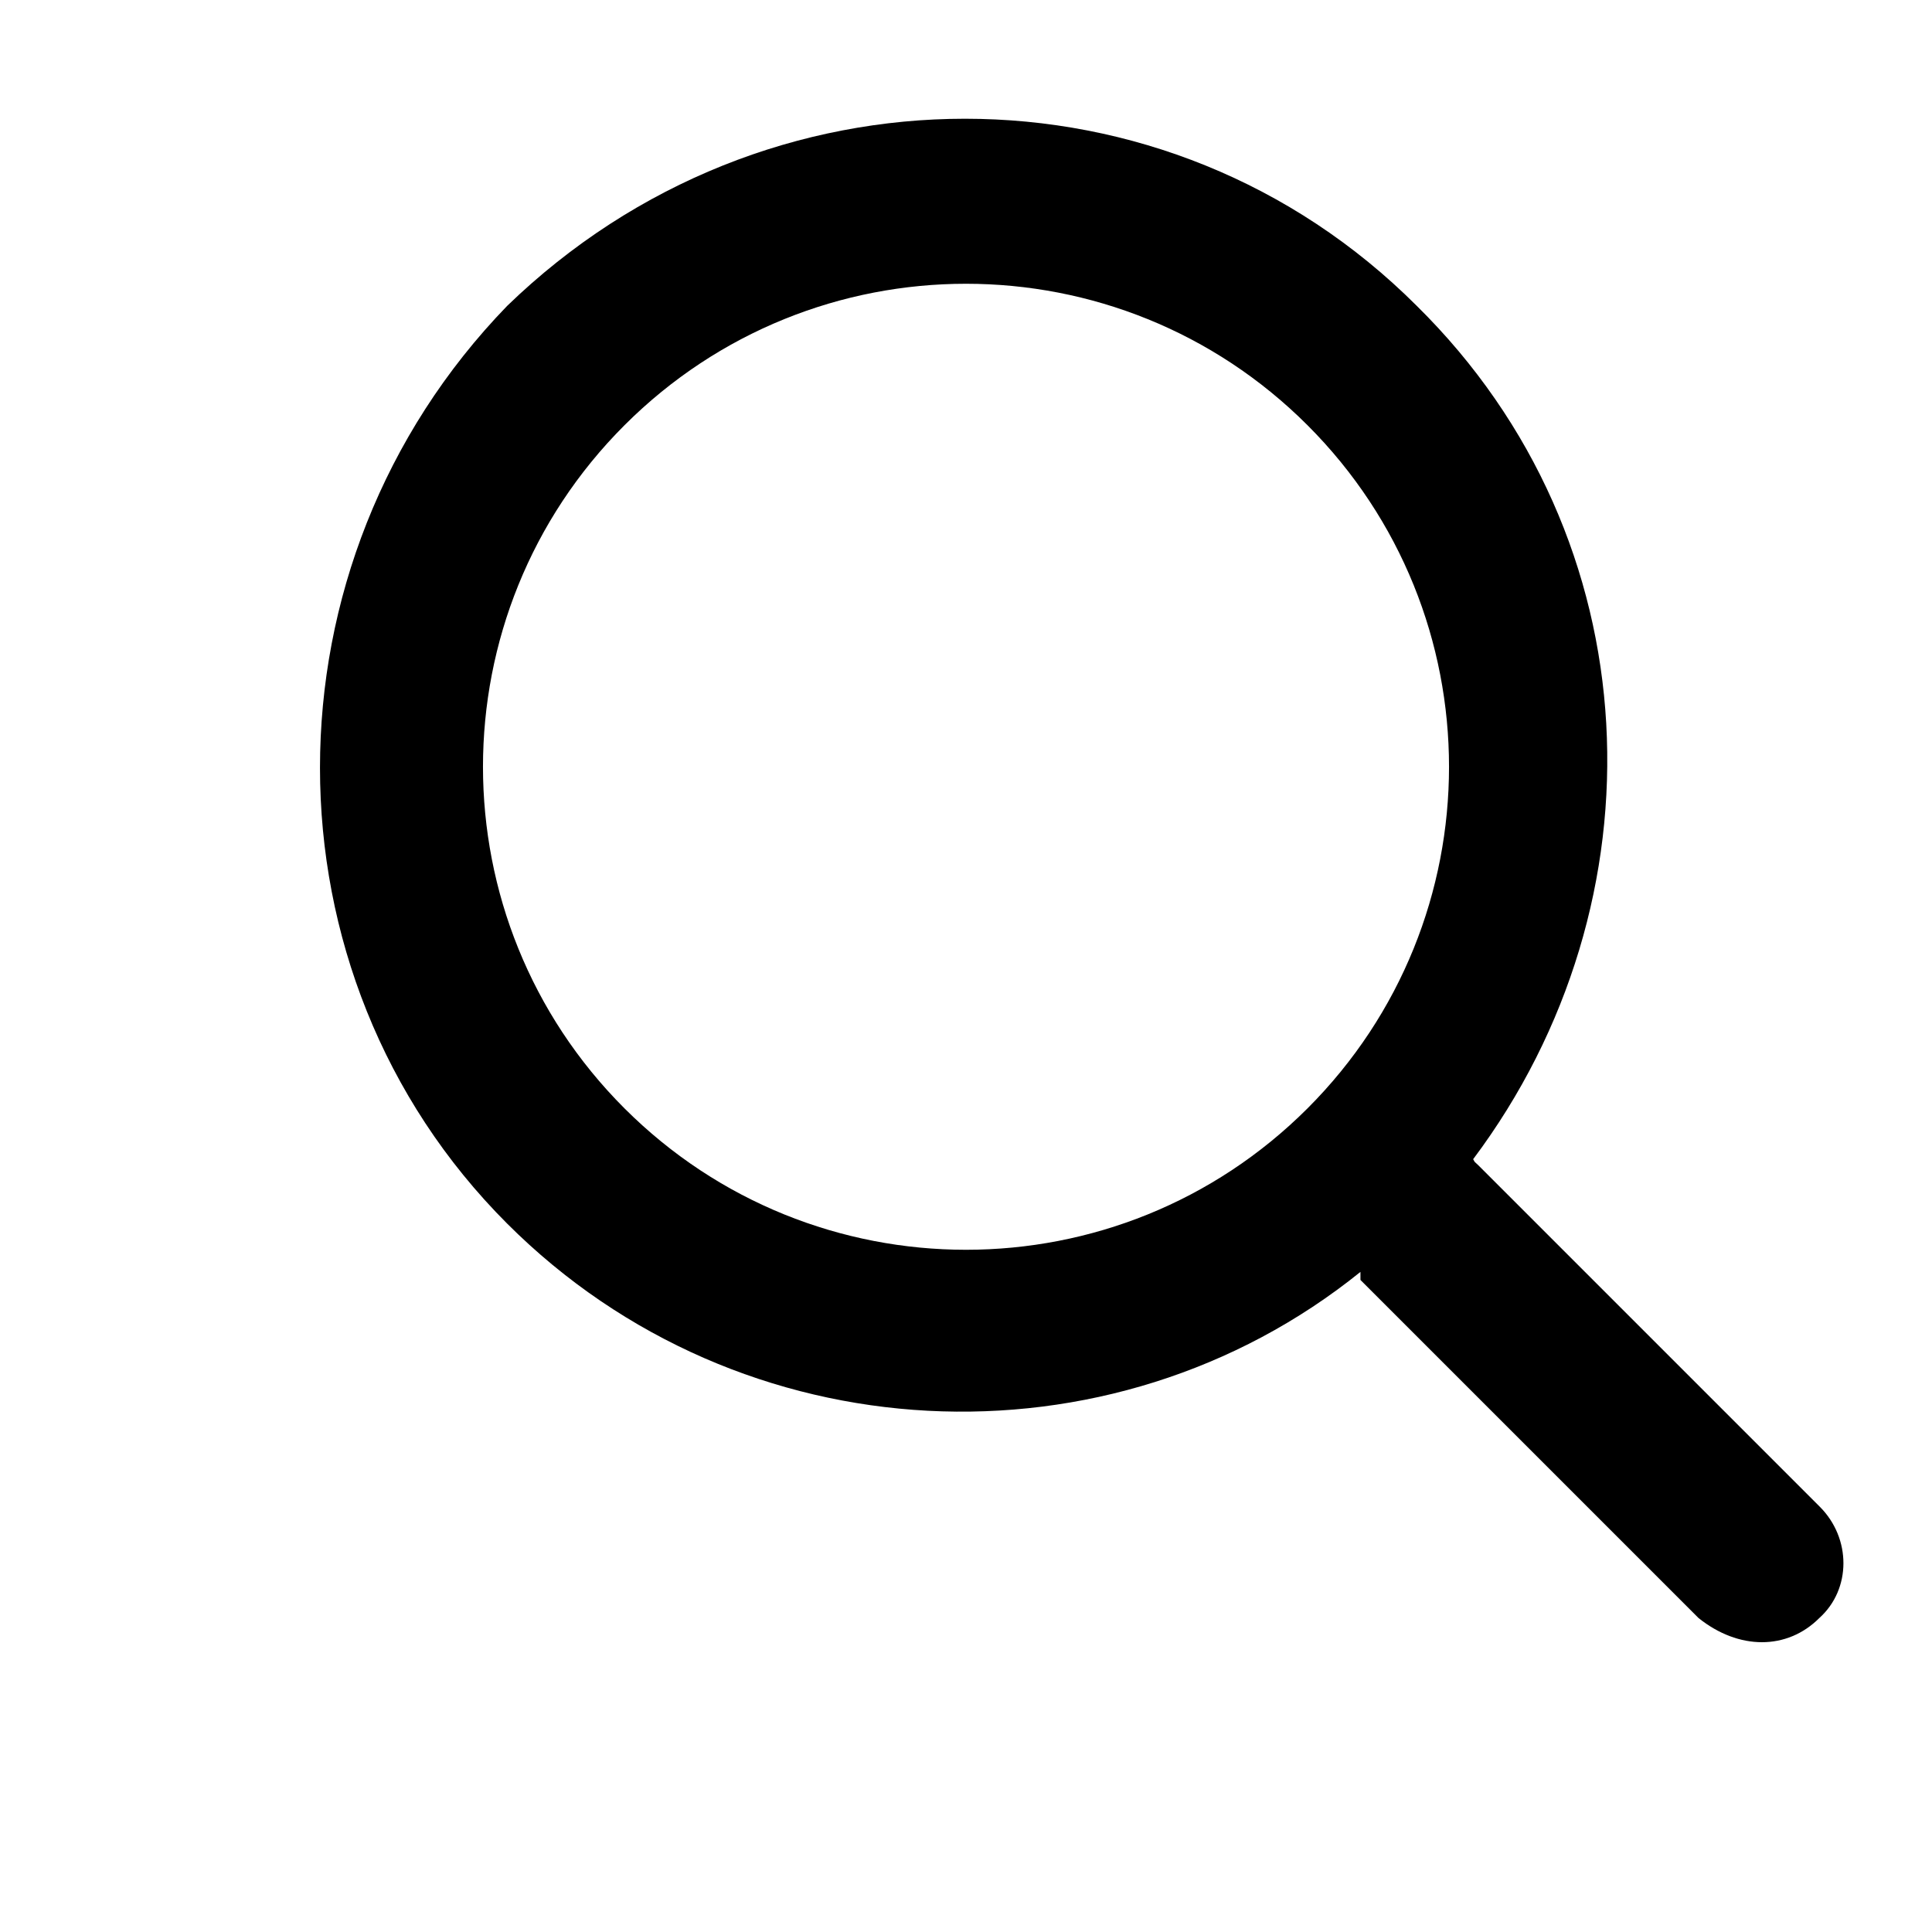
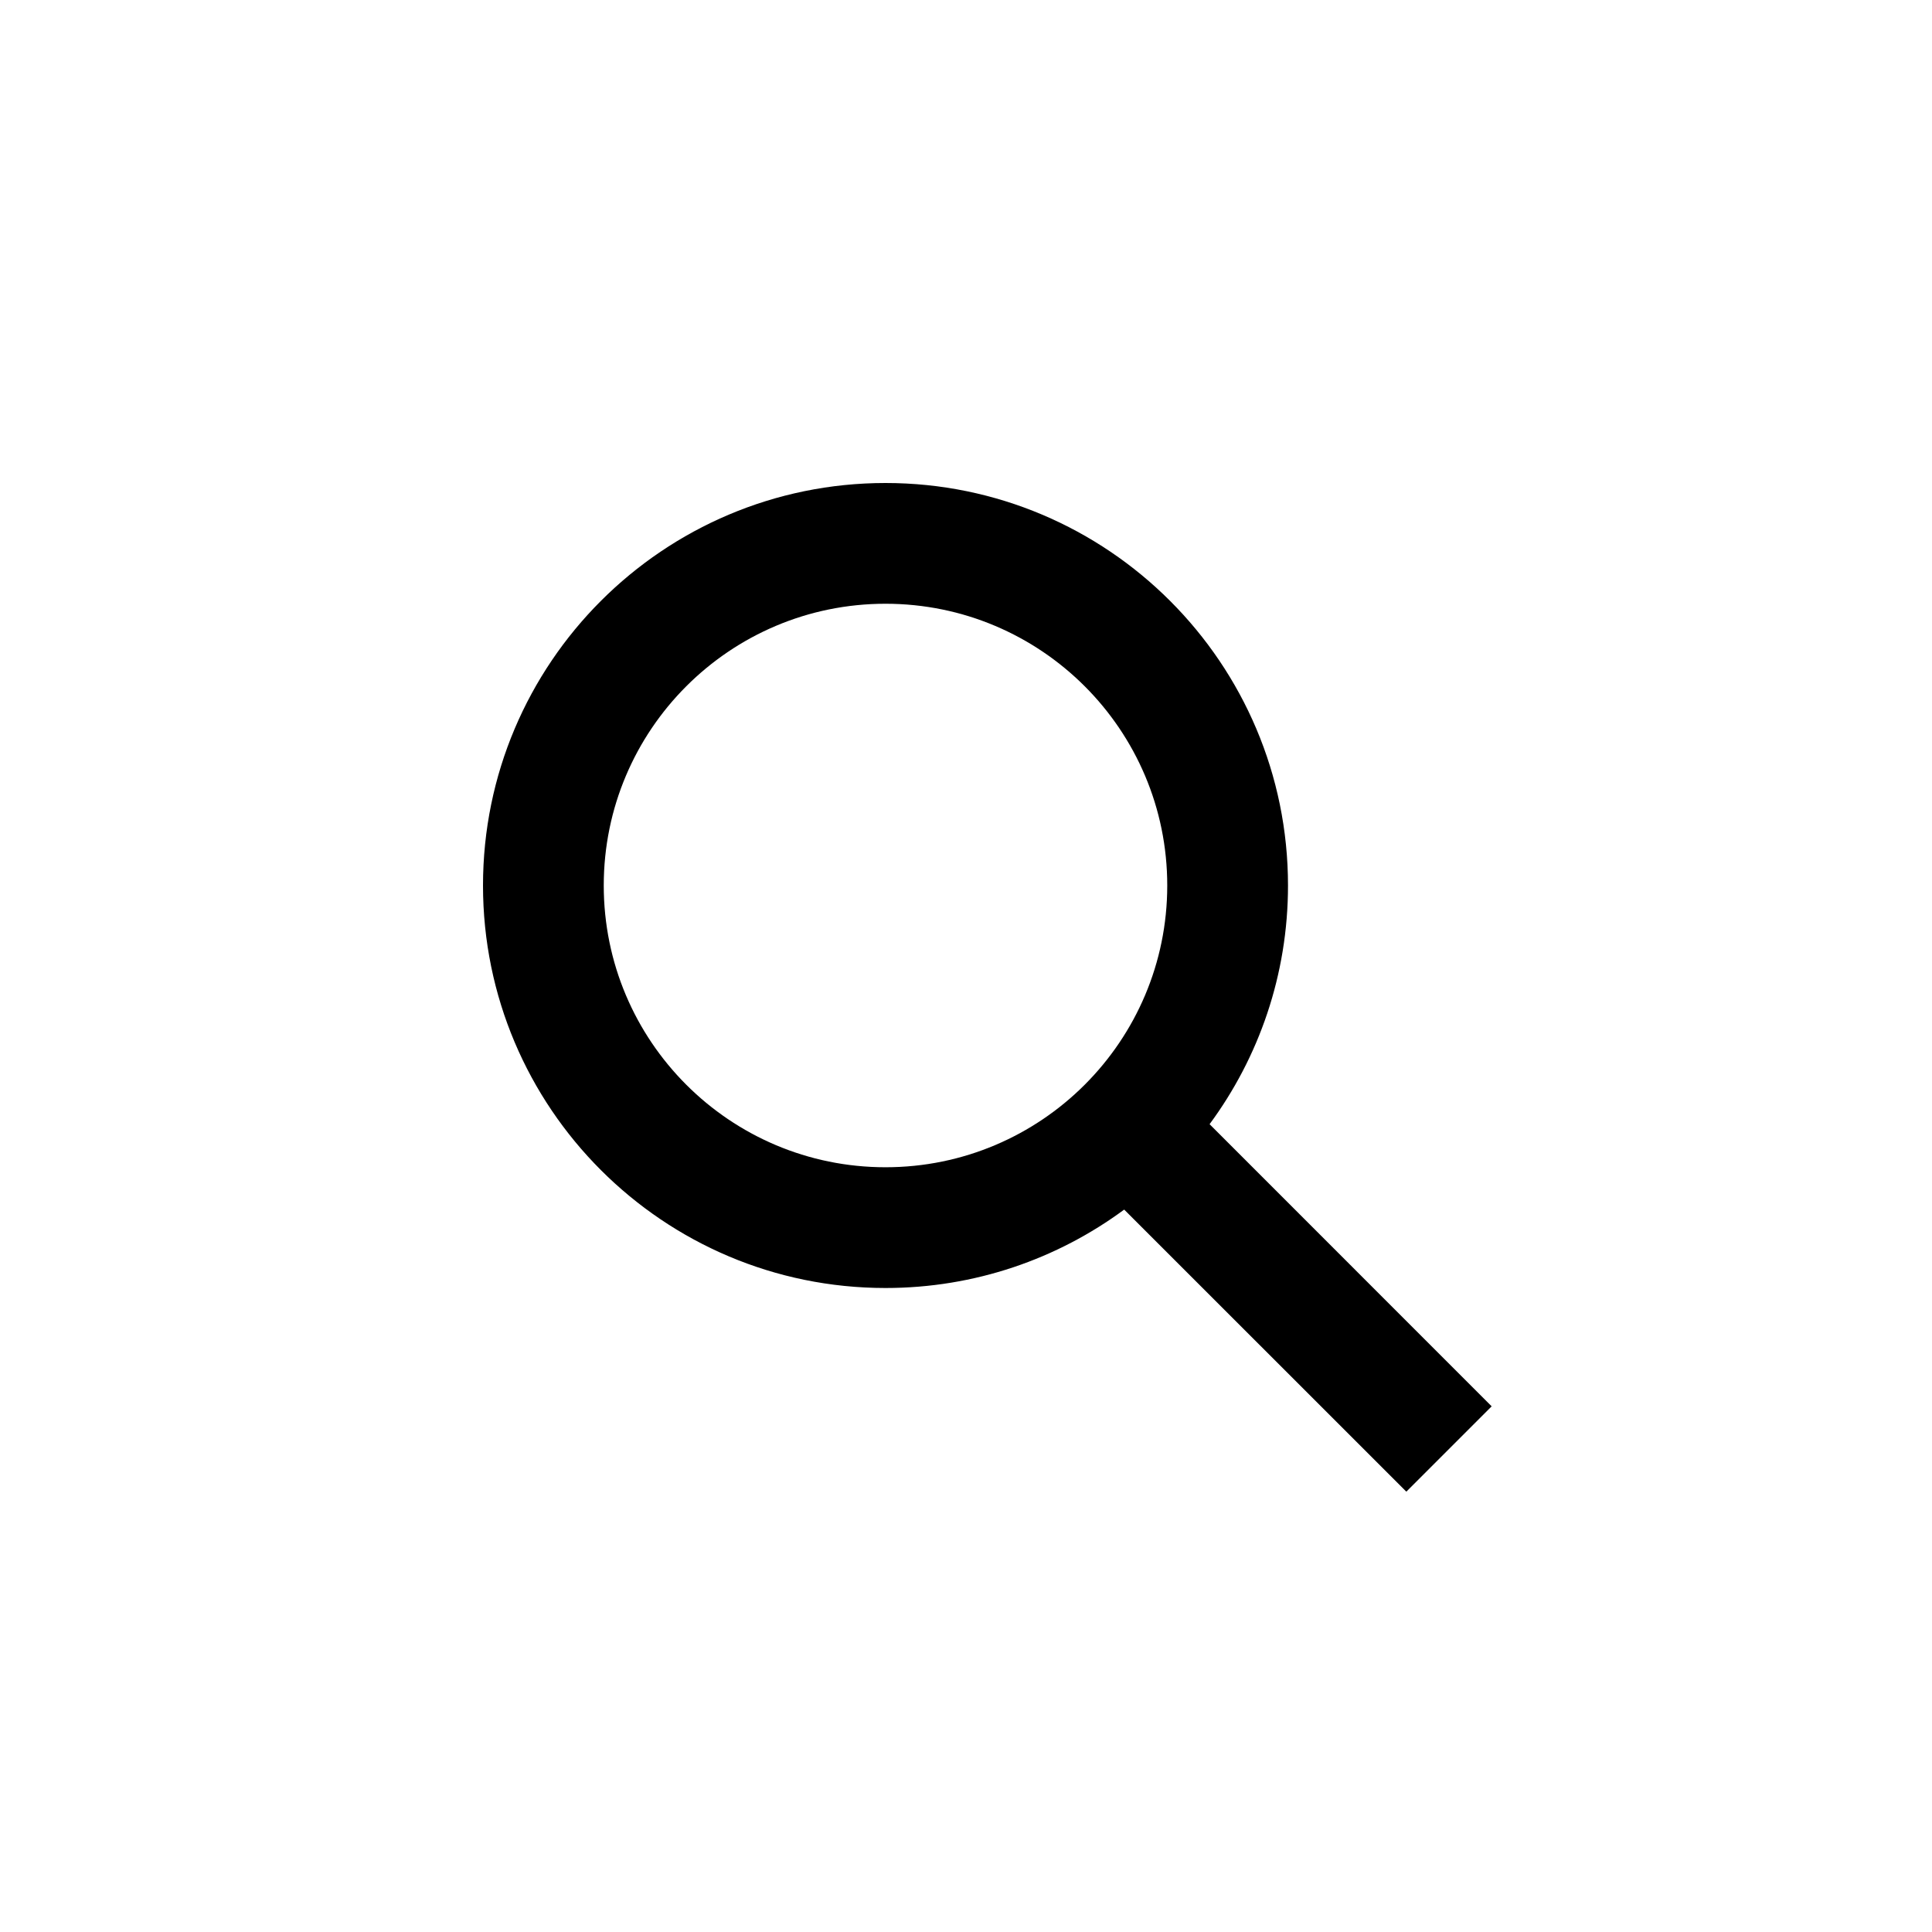
- <svg xmlns="http://www.w3.org/2000/svg" width="24" height="24" viewBox="0 0 24 24" fill="none">
-   <path fill-rule="evenodd" clip-rule="evenodd" d="M18.3 14.4C20.7 11.2 20.542 6.7 17.6 3.8C14.5 0.7 9.5 0.7 6.3 3.8C3.2 7 3.2 12.1 6.3 15.2C9.2 18.1 13.8 18.3 16.9 15.8C16.9 15.9 16.9 15.9 16.9 15.9L21.1 20.1C21.6 20.5 22.2 20.5 22.6 20.1C23 19.741 22.997 19.108 22.607 18.718L18.364 14.475C18.349 14.46 18.334 14.446 18.319 14.433ZM16.243 5.283C18.586 7.626 18.586 11.425 16.243 13.768C13.899 16.111 10.101 16.111 7.757 13.768C5.414 11.425 5.414 7.626 7.757 5.283C10.101 2.939 13.899 2.939 16.243 5.283Z" fill="currentColor" />
+ <svg xmlns="http://www.w3.org/2000/svg" height="24" width="24" viewBox="0 0 24 24" preserveAspectRatio="xMidYMid meet" role="img" class="base-icon__StyledIconSvg-sc-fzrbhv-0 iZmRxR">
+   <path fill-rule="evenodd" clip-rule="evenodd" d="M14.5 11C14.5 12.933 12.933 14.5 11 14.5C9.067 14.5 7.5 12.933 7.5 11C7.5 9.067 9.067 7.5 11 7.5C12.933 7.5 14.5 9.067 14.5 11ZM15.026 13.965C15.638 13.136 16 12.11 16 11C16 8.239 13.761 6 11 6C8.239 6 6 8.239 6 11C6 13.761 8.239 16 11 16C12.11 16 13.136 15.638 13.965 15.026L17.47 18.53L18.53 17.47L15.026 13.965Z" />
</svg>
